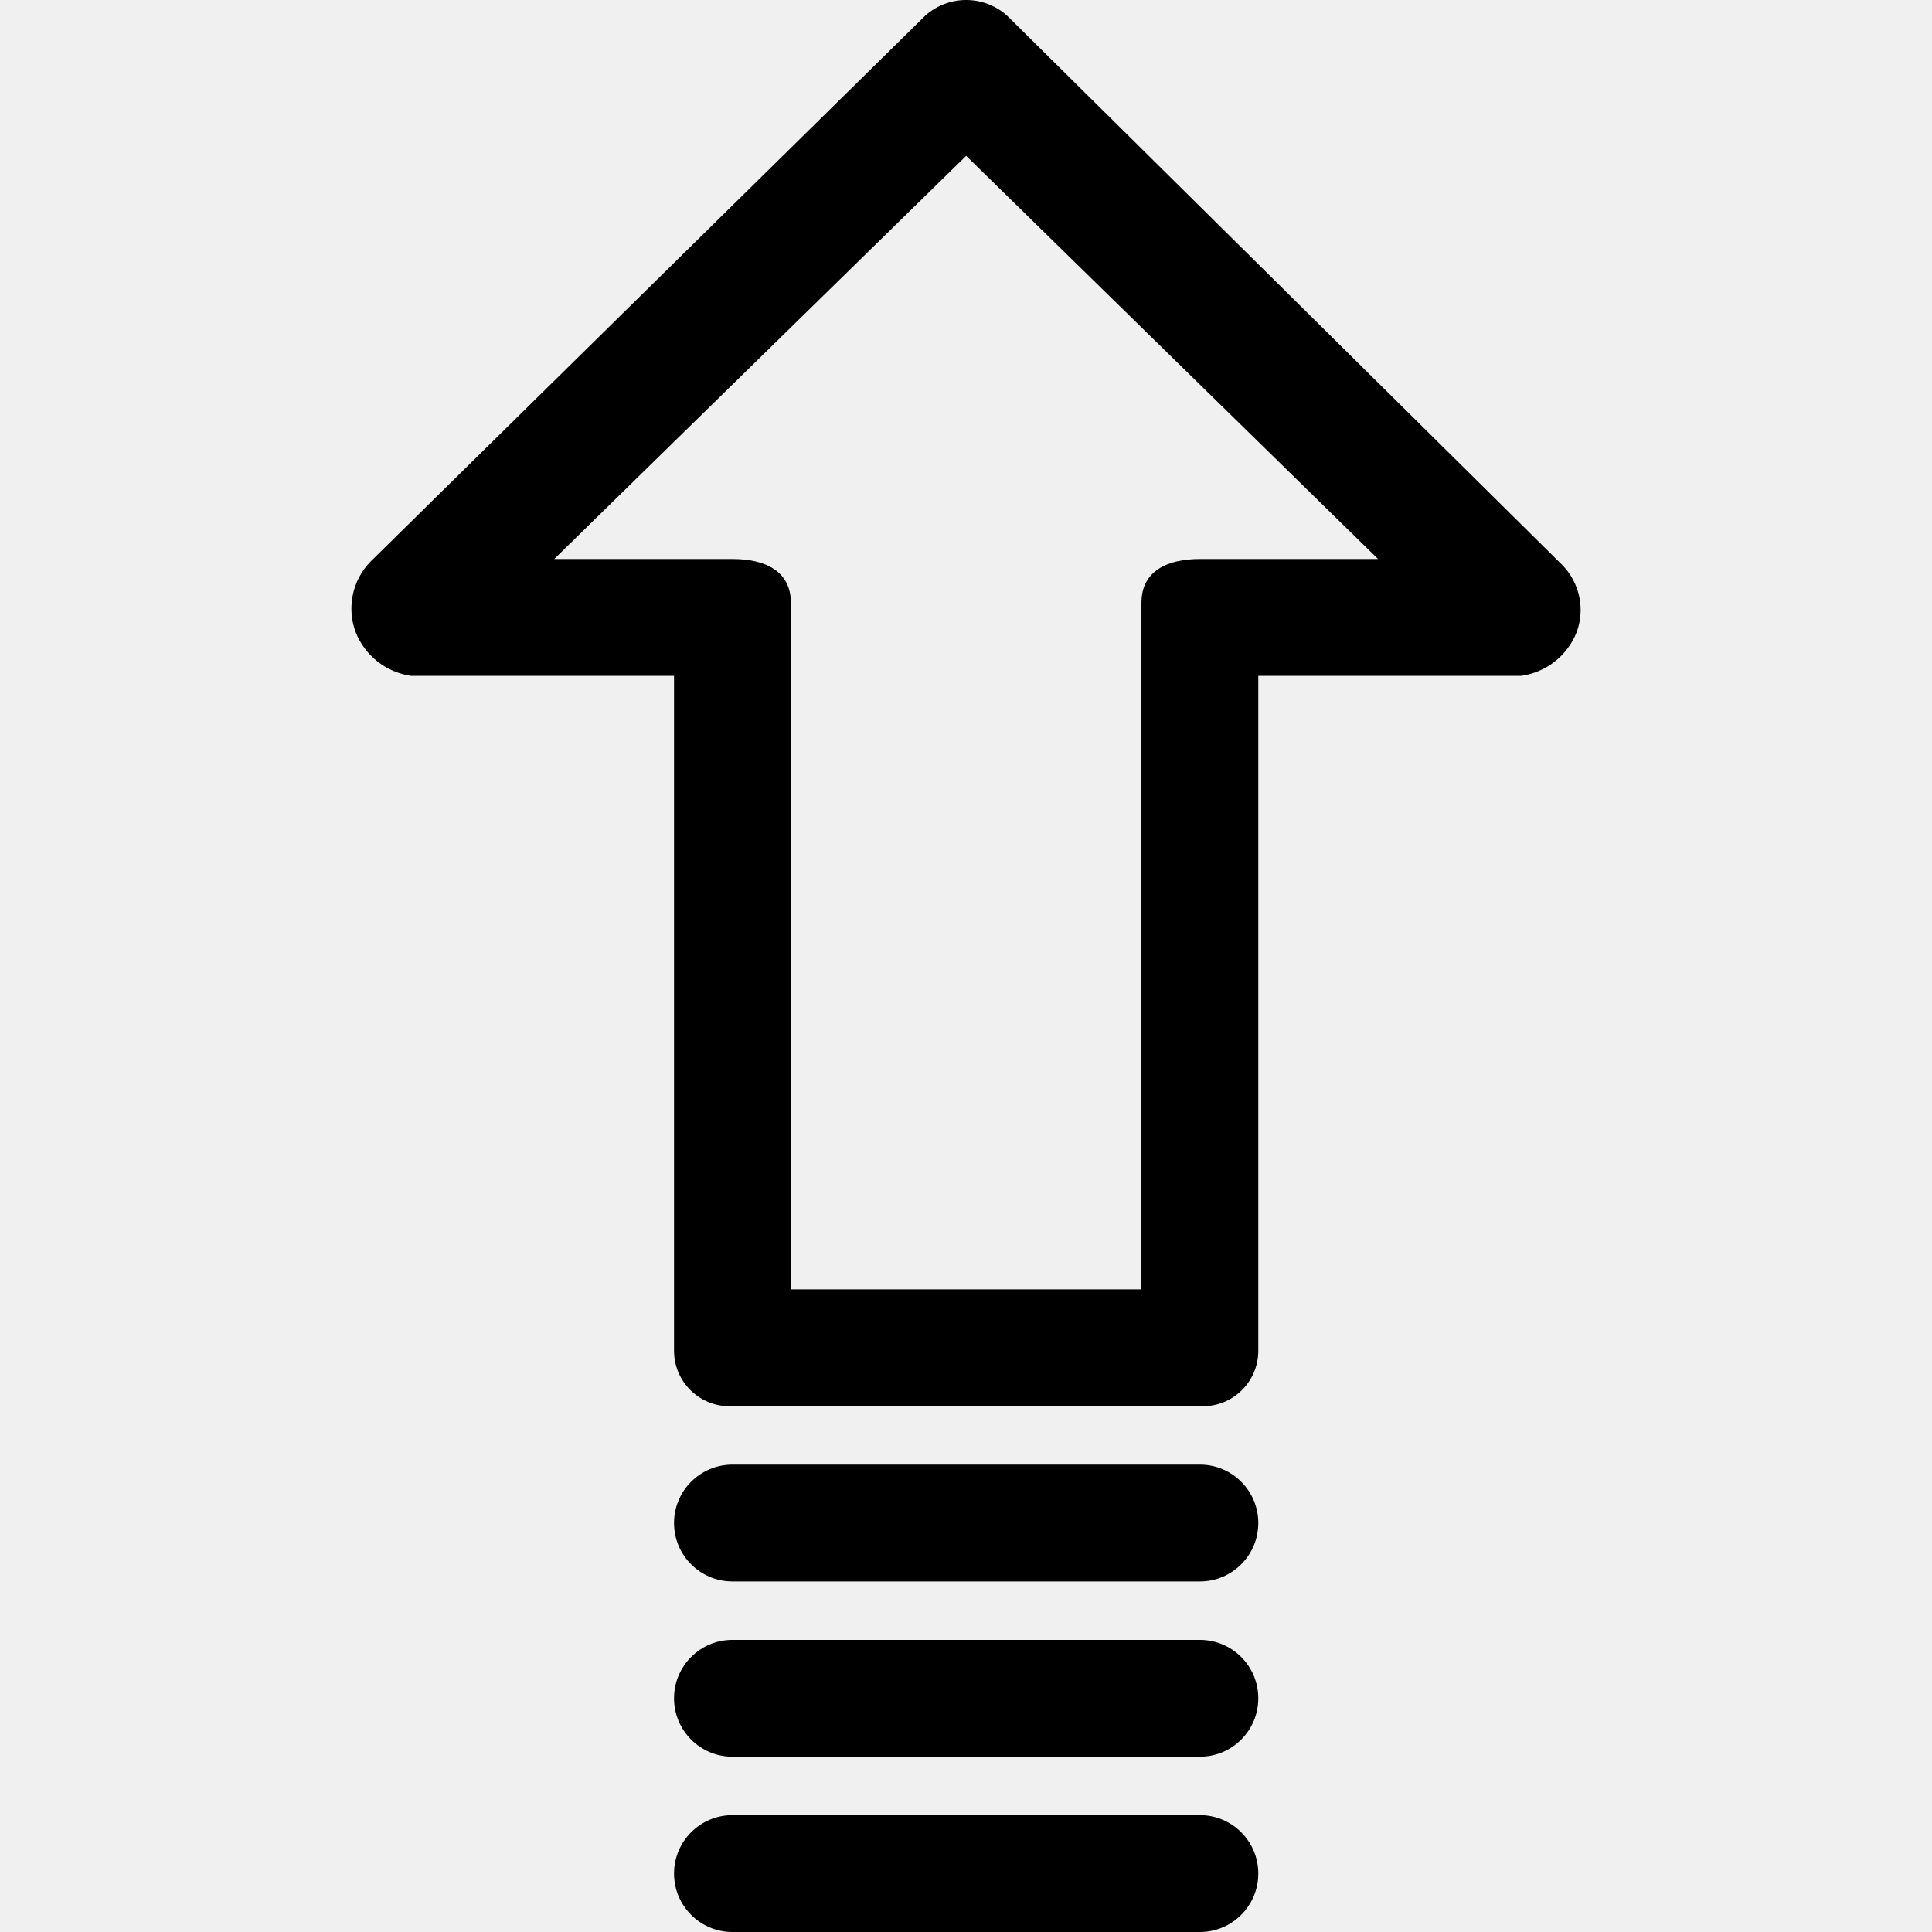
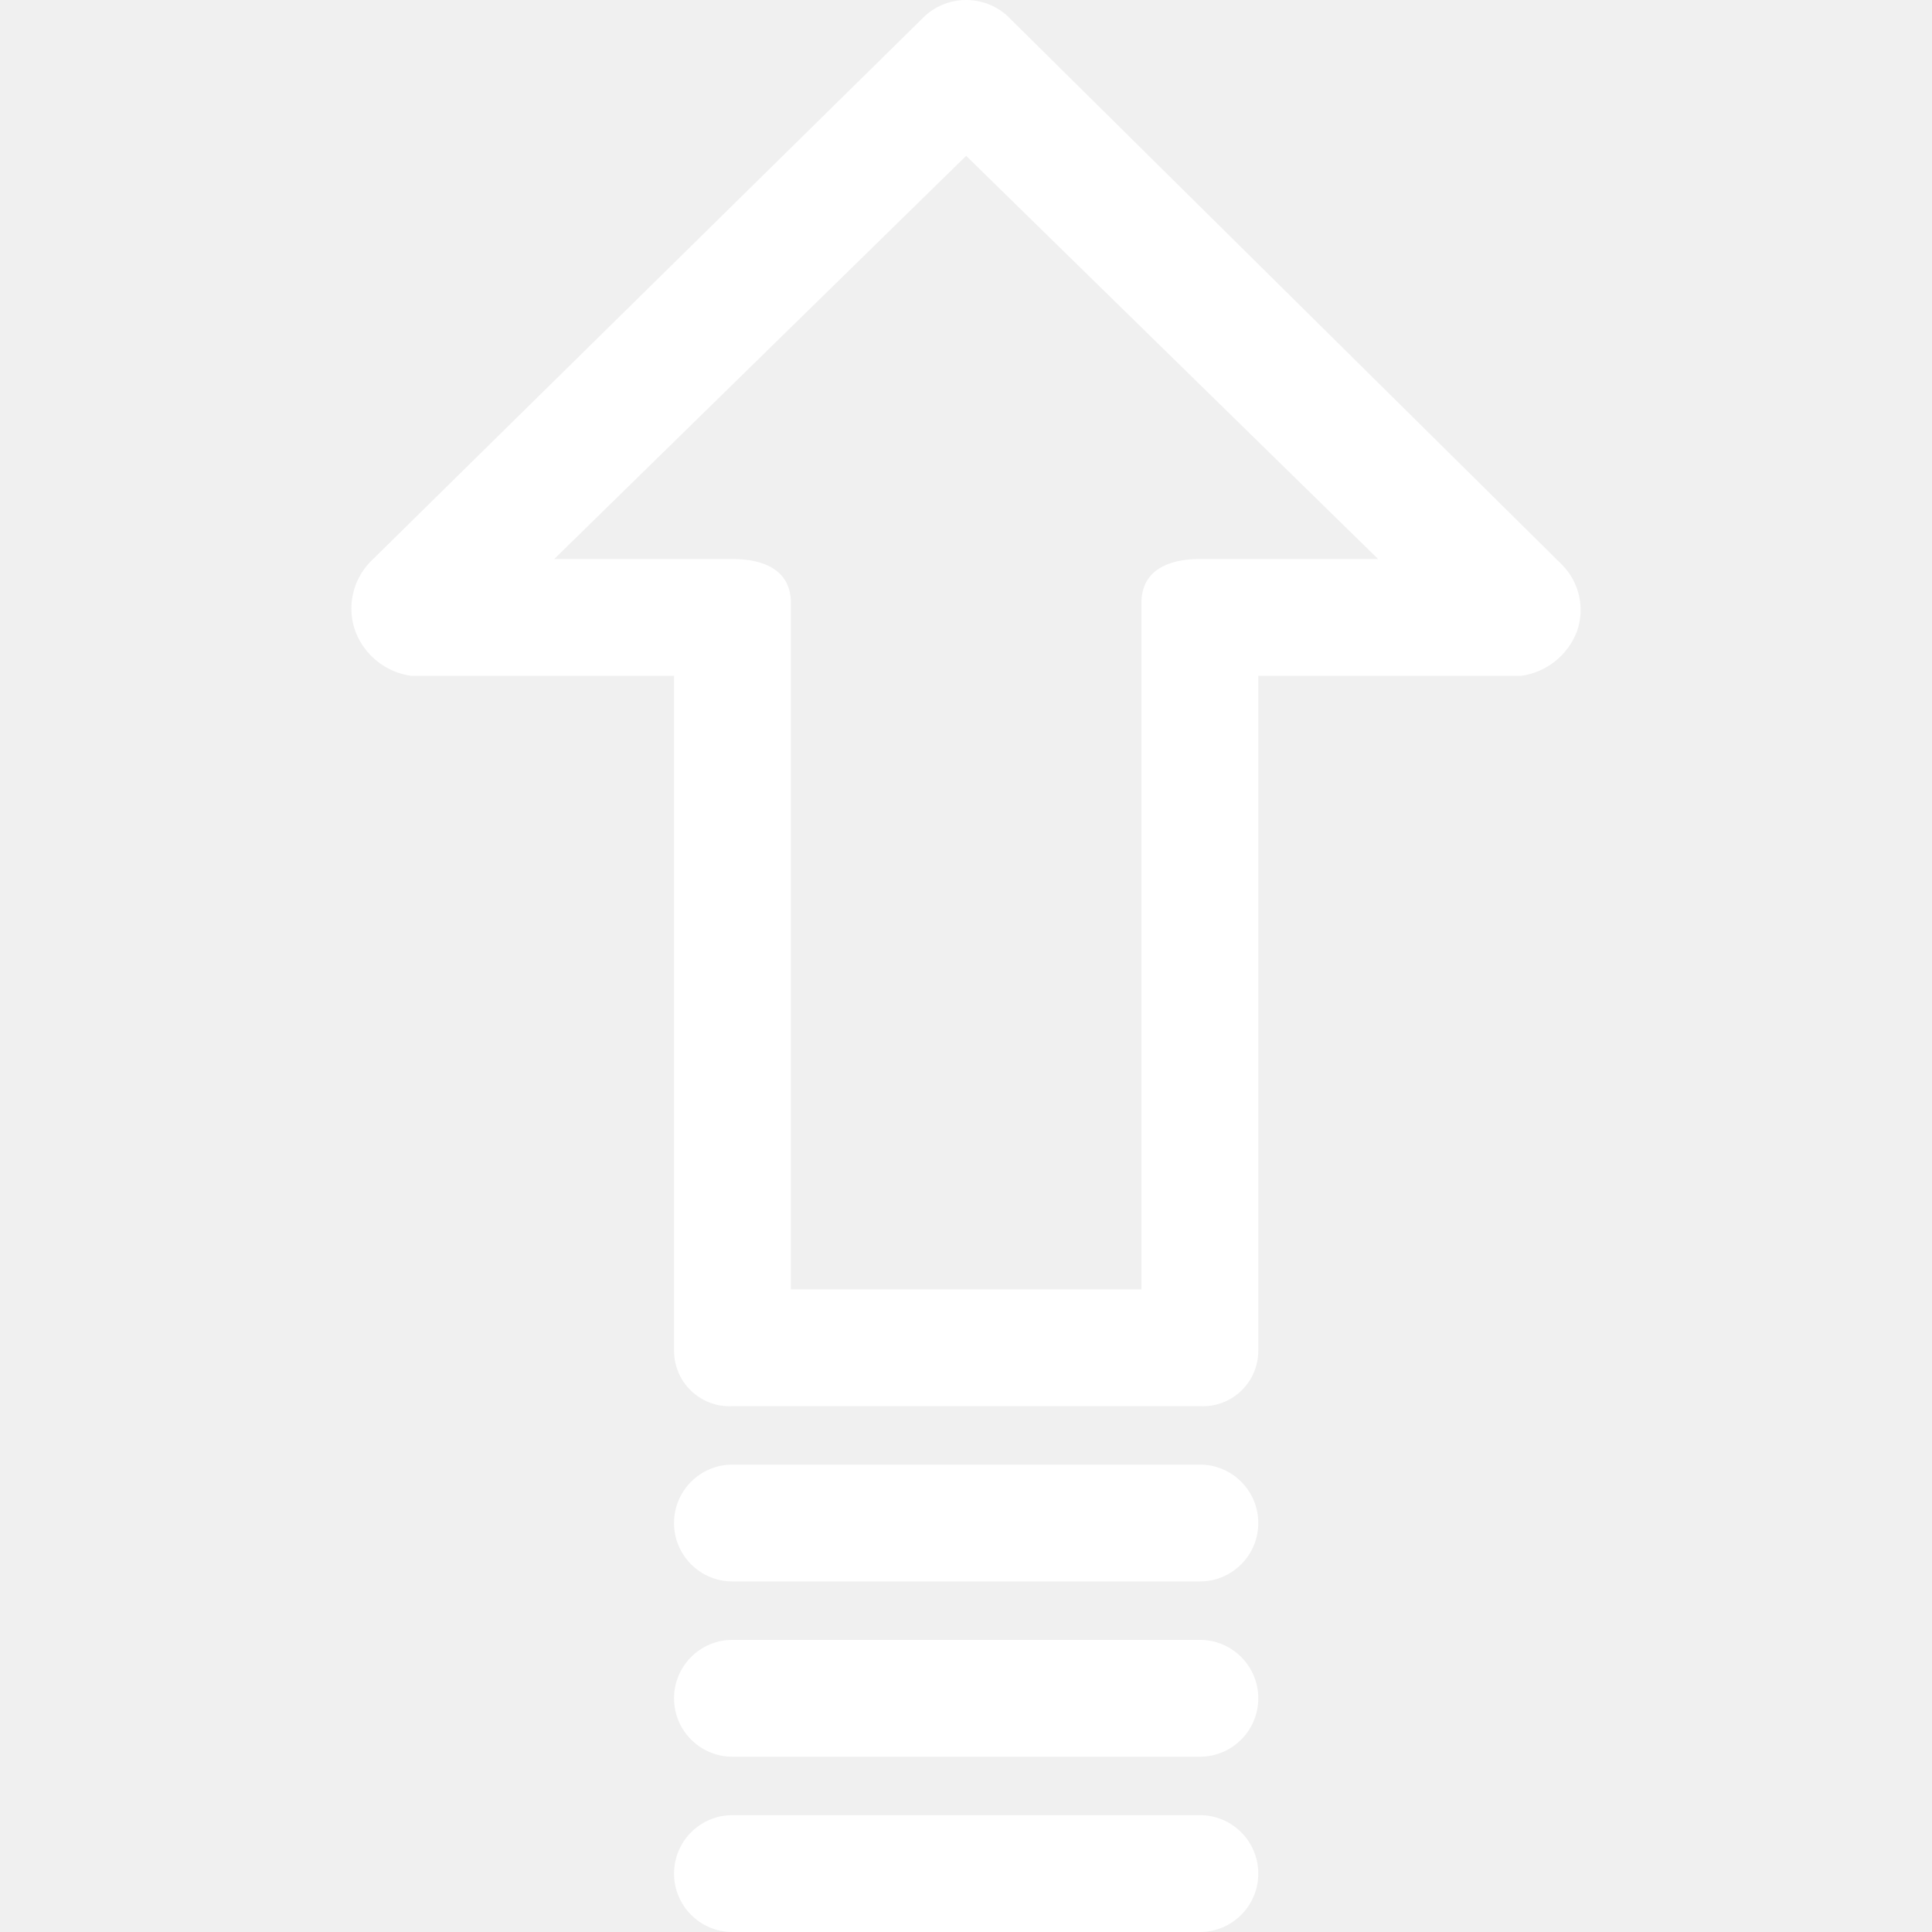
<svg xmlns="http://www.w3.org/2000/svg" version="1.1" id="Capa_1" x="0px" y="0px" viewBox="0 0 345.52 345.52" style="enable-background:new 0 0 345.52 345.52;" xml:space="preserve">
  <g>
    <g>
      <g>
-         <path d="M279.369,101.014l-99.265-98.22c-4.165-3.725-10.464-3.725-14.629,0L66.21,100.492     c-3.211,3.329-4.227,8.205-2.612,12.539c1.653,4.212,5.446,7.207,9.927,7.837h47.02v120.686c-0.008,5.482,4.43,9.933,9.913,9.94     c0.179,0,0.358-0.004,0.536-0.014h83.592c5.475,0.289,10.147-3.916,10.435-9.39c0.009-0.179,0.014-0.357,0.014-0.536V120.867     h47.02c4.48-0.63,8.274-3.625,9.927-7.837C283.506,108.857,282.489,104.178,279.369,101.014z M214.585,99.969     c-5.747,0-10.449,2.09-10.449,7.837v122.776h-62.694V107.806c0-5.747-4.702-7.837-10.449-7.837H99.124l73.665-72.098     l73.665,72.098H214.585z" />
-         <path d="M214.585,261.929h-83.592c-5.771,0-10.449,4.678-10.449,10.449s4.678,10.449,10.449,10.449h83.592     c5.771,0,10.449-4.678,10.449-10.449S220.356,261.929,214.585,261.929z" />
-         <path d="M214.585,293.275h-83.592c-5.771,0-10.449,4.678-10.449,10.449s4.678,10.449,10.449,10.449h83.592     c5.771,0,10.449-4.678,10.449-10.449S220.356,293.275,214.585,293.275z" />
-         <path d="M214.585,324.622h-83.592c-5.771,0-10.449,4.678-10.449,10.449s4.678,10.449,10.449,10.449h83.592     c5.771,0,10.449-4.678,10.449-10.449S220.356,324.622,214.585,324.622z" />
+         <path fill="#FFFFFF" d="M279.369,101.014l-99.265-98.22c-4.165-3.725-10.464-3.725-14.629,0L66.21,100.492     c-3.211,3.329-4.227,8.205-2.612,12.539c1.653,4.212,5.446,7.207,9.927,7.837h47.02v120.686c-0.008,5.482,4.43,9.933,9.913,9.94     c0.179,0,0.358-0.004,0.536-0.014h83.592c5.475,0.289,10.147-3.916,10.435-9.39c0.009-0.179,0.014-0.357,0.014-0.536V120.867     h47.02c4.48-0.63,8.274-3.625,9.927-7.837C283.506,108.857,282.489,104.178,279.369,101.014z M214.585,99.969     c-5.747,0-10.449,2.09-10.449,7.837v122.776h-62.694V107.806c0-5.747-4.702-7.837-10.449-7.837H99.124l73.665-72.098     l73.665,72.098H214.585z" />
+         <path fill="#FFFFFF" d="M214.585,261.929h-83.592c-5.771,0-10.449,4.678-10.449,10.449s4.678,10.449,10.449,10.449h83.592     c5.771,0,10.449-4.678,10.449-10.449S220.356,261.929,214.585,261.929z" />
+         <path fill="#FFFFFF" d="M214.585,293.275h-83.592c-5.771,0-10.449,4.678-10.449,10.449s4.678,10.449,10.449,10.449h83.592     c5.771,0,10.449-4.678,10.449-10.449S220.356,293.275,214.585,293.275z" />
+         <path fill="#FFFFFF" d="M214.585,324.622h-83.592c-5.771,0-10.449,4.678-10.449,10.449s4.678,10.449,10.449,10.449h83.592     c5.771,0,10.449-4.678,10.449-10.449S220.356,324.622,214.585,324.622z" />
      </g>
    </g>
  </g>
  <g>
</g>
  <g>
</g>
  <g>
</g>
  <g>
</g>
  <g>
</g>
  <g>
</g>
  <g>
</g>
  <g>
</g>
  <g>
</g>
  <g>
</g>
  <g>
</g>
  <g>
</g>
  <g>
</g>
  <g>
</g>
  <g>
</g>
</svg>
